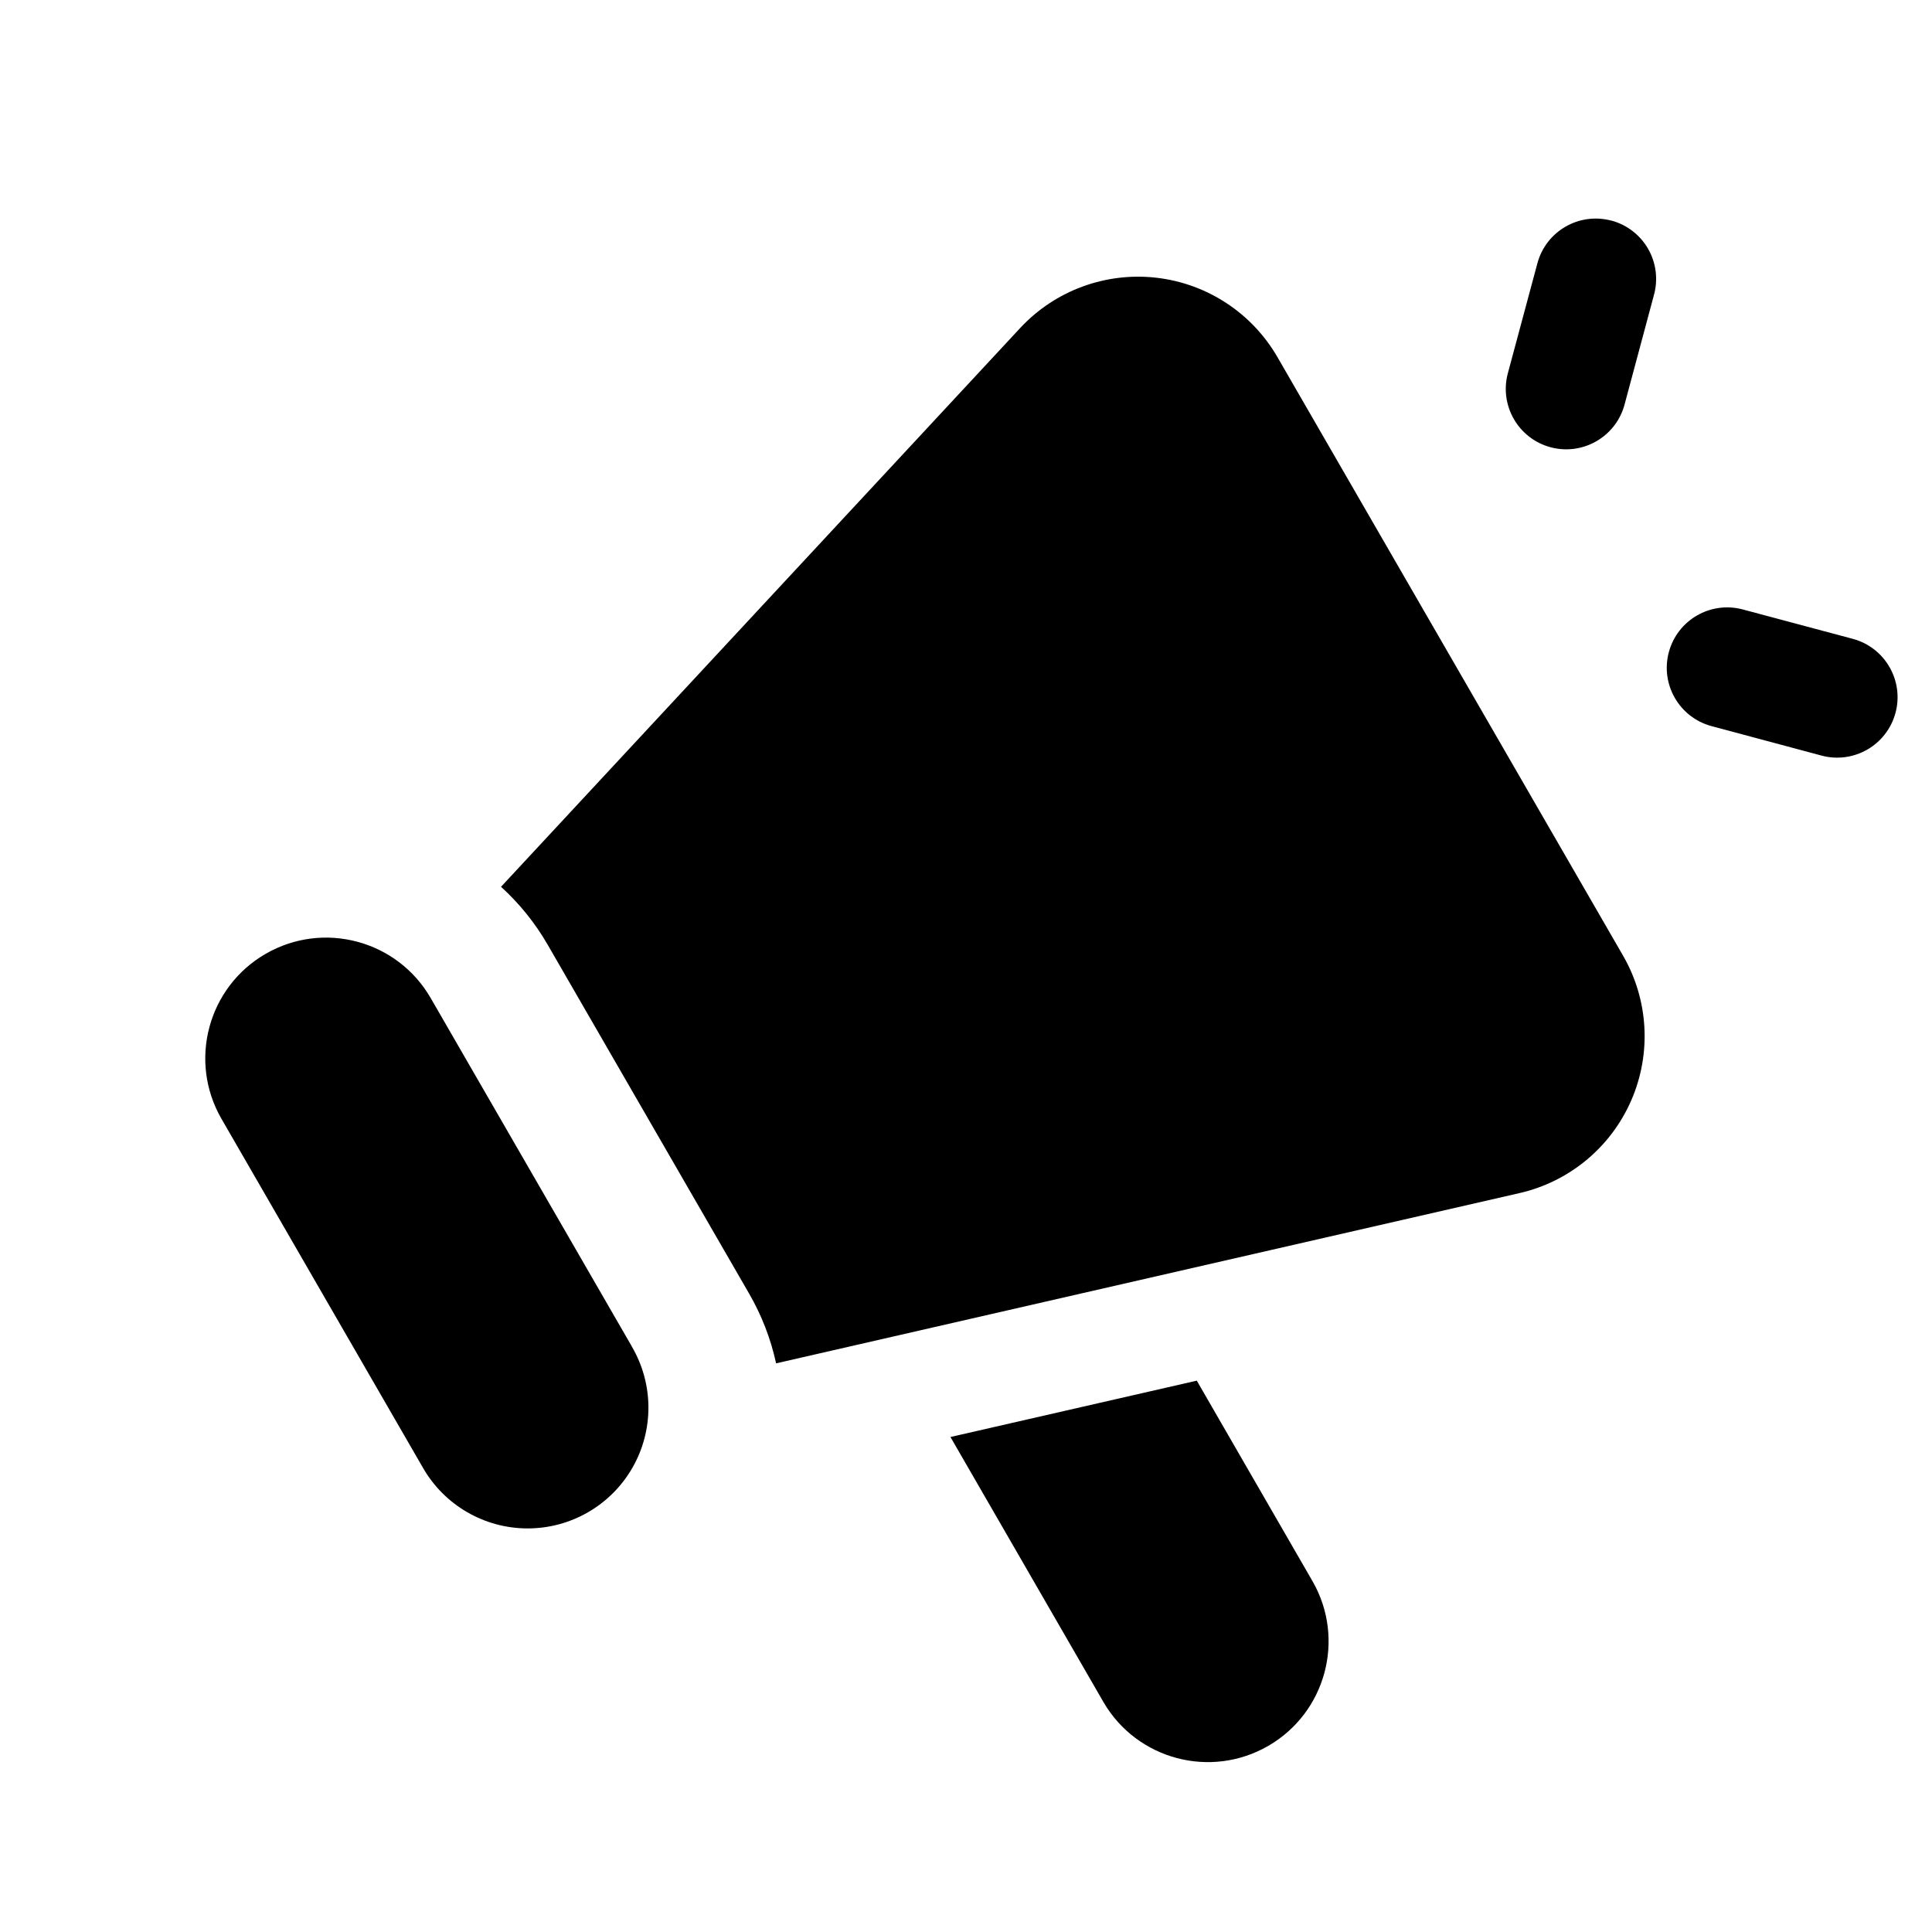
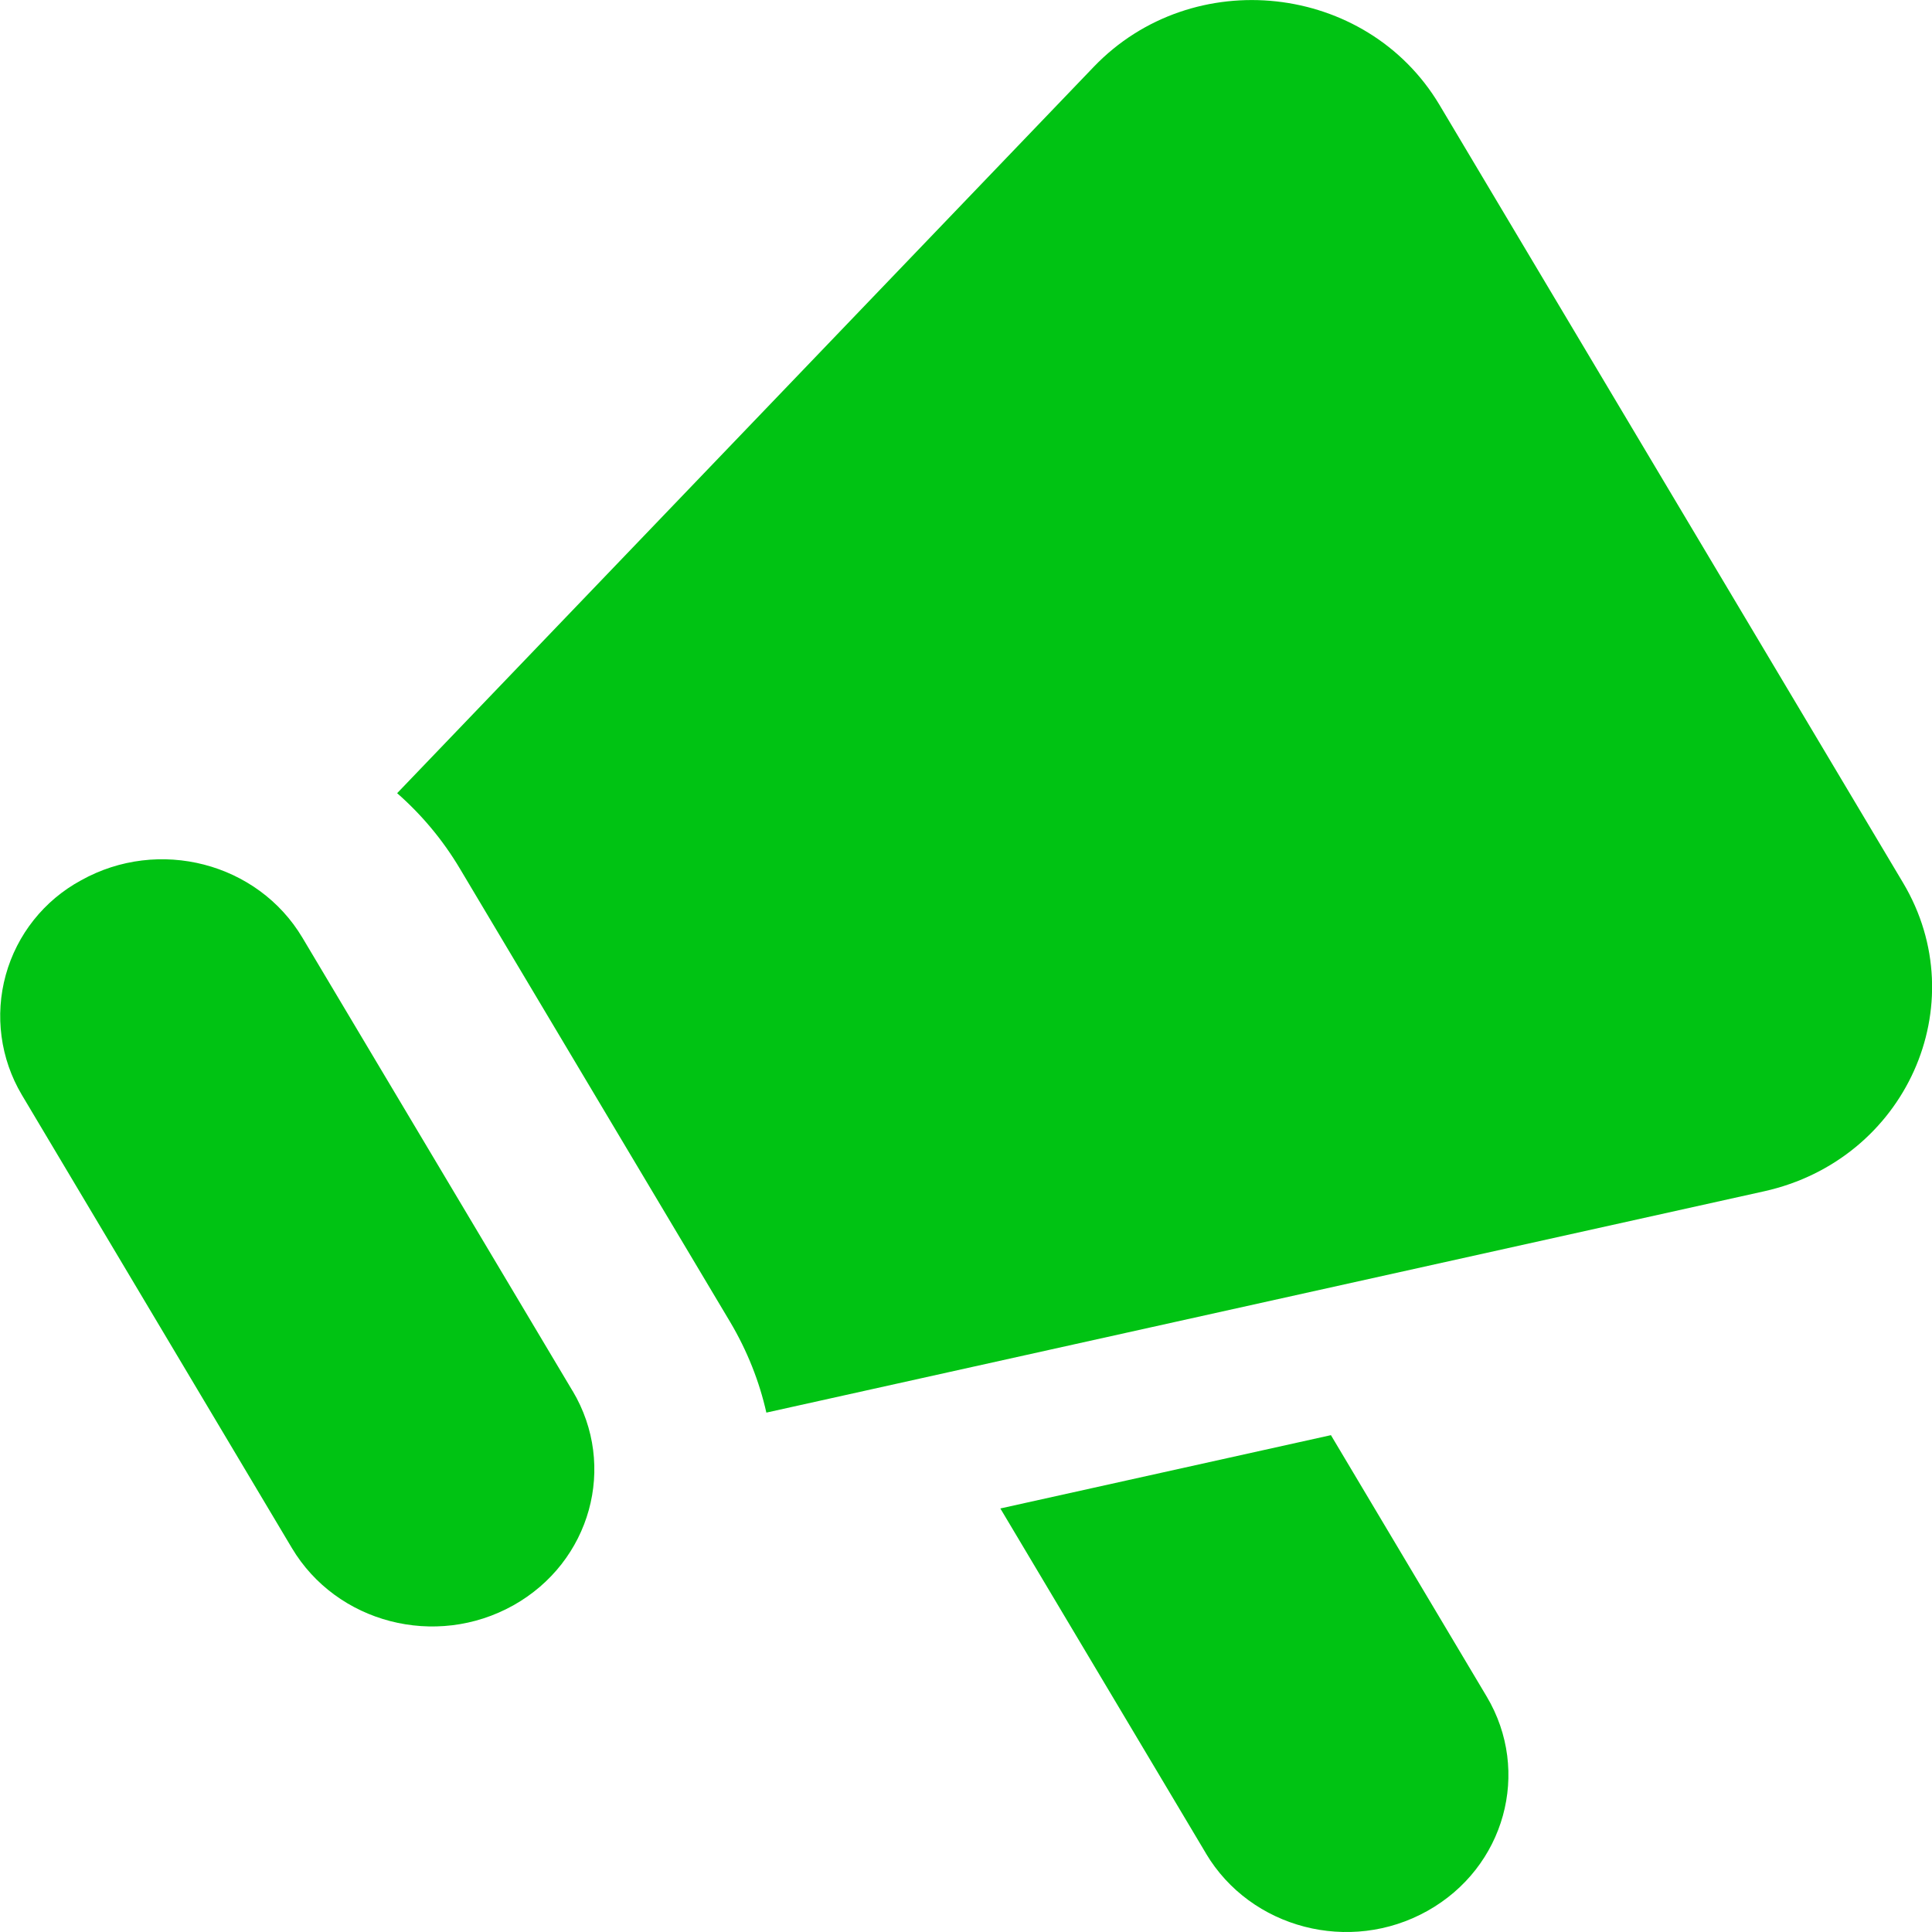
- <svg xmlns="http://www.w3.org/2000/svg" width="24" height="24" fill="none">
-   <path fill-rule="evenodd" clip-rule="evenodd" d="M20.017 2.74a.75.75 0 0 1 .53.92l-.366 1.365a.75.75 0 1 1-1.45-.388l.367-1.366a.75.75 0 0 1 .919-.53ZM15.87 4.438a2 2 0 0 0-3.198-.362l-6.448 6.94c.225.205.422.446.582.724l2.5 4.33a3 3 0 0 1 .335.866l9.235-2.115a2 2 0 0 0 1.286-2.95L15.87 4.438Zm-8.02 12.29-2.5-4.33a1.5 1.5 0 1 0-2.599 1.5l2.5 4.33a1.5 1.5 0 1 0 2.598-1.5Zm5.86 4.42-1.903-3.297 3.06-.7 1.441 2.497a1.5 1.5 0 0 1-2.598 1.5Zm7.94-13.577a.75.75 0 1 0-.389 1.449l1.366.366a.75.75 0 1 0 .389-1.45l-1.366-.365Z" fill="currentColor" />
+ <svg xmlns="http://www.w3.org/2000/svg" width="18" height="18" fill="none">
+   <path fill="#00C313" fill-rule="evenodd" d="M13.41.975C12.731-.16 11.112-.338 10.19.623L3.7 7.39c.226.198.425.434.586.705l2.517 4.222c.16.27.272.555.337.844l9.296-2.062c1.32-.293 1.971-1.74 1.294-2.875L13.41.975ZM5.335 12.96 2.818 8.737c-.417-.7-1.34-.939-2.063-.535A1.438 1.438 0 0 0 .203 10.2l2.516 4.222c.417.7 1.34.939 2.063.535.722-.404.97-1.298.553-1.998Zm5.902 4.31L9.32 14.054l3.08-.683 1.451 2.435c.417.7.17 1.594-.553 1.998-.722.404-1.645.164-2.062-.535Z" clip-rule="evenodd" />
</svg>
